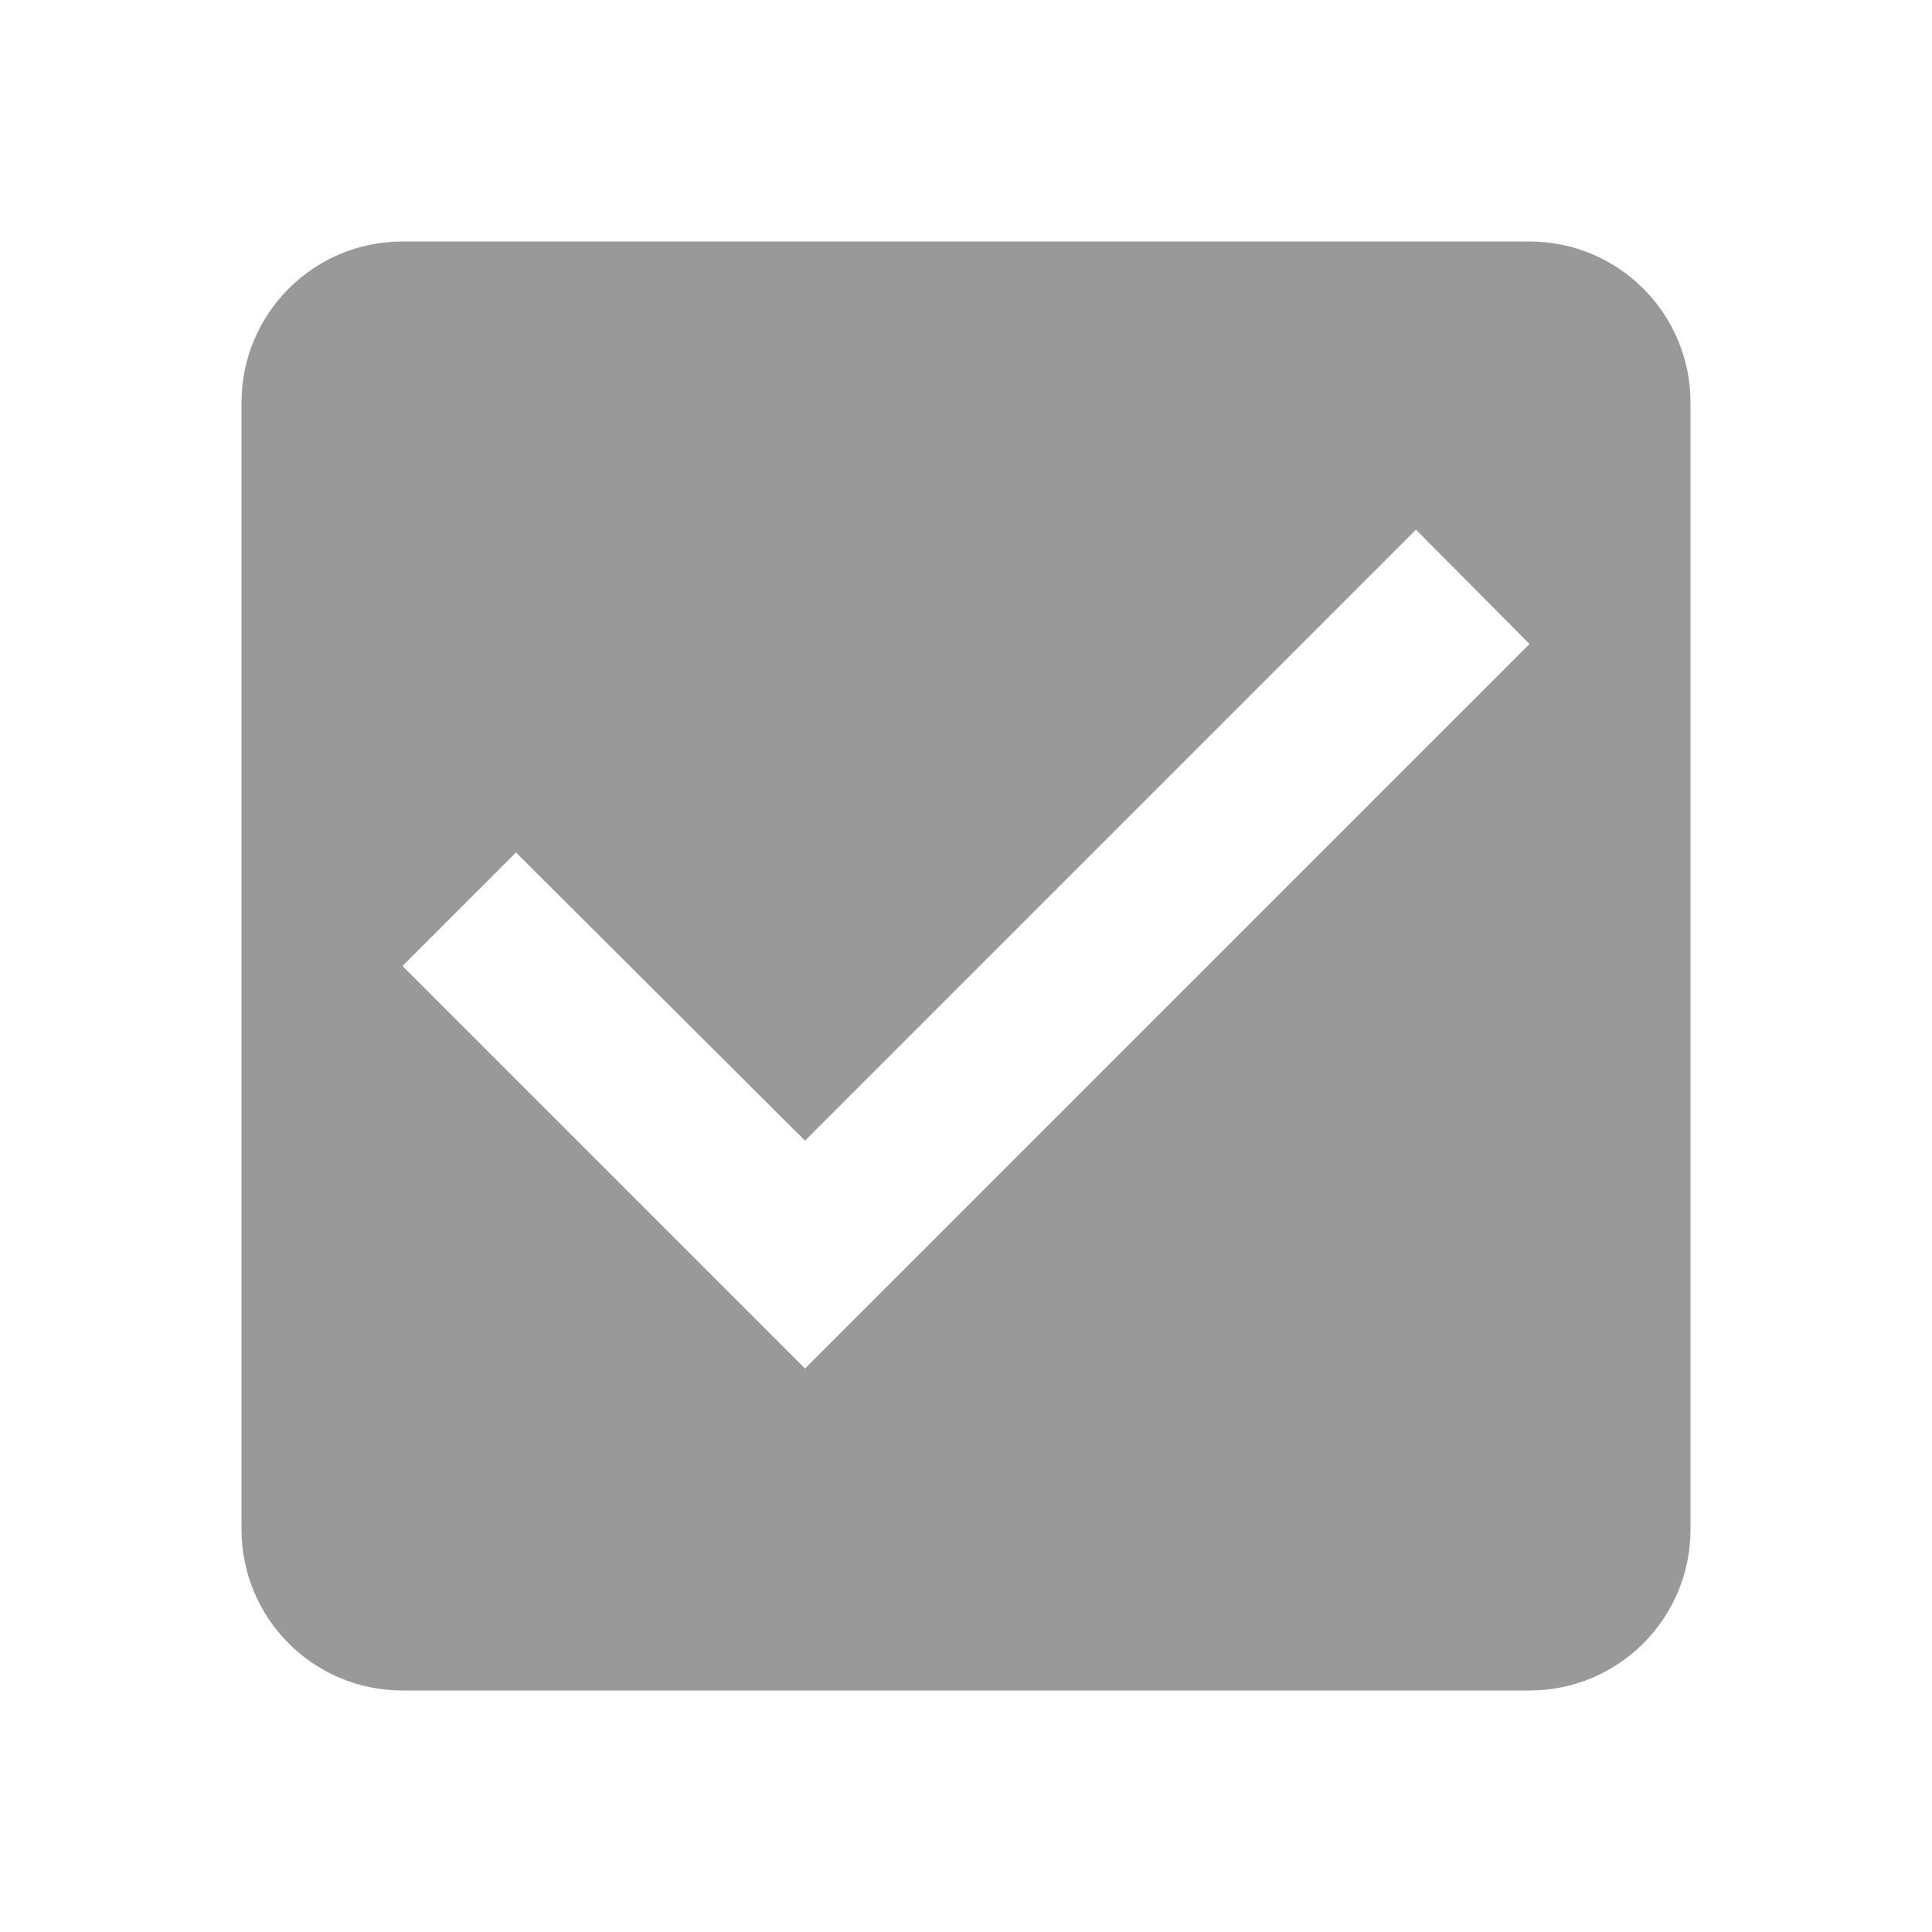
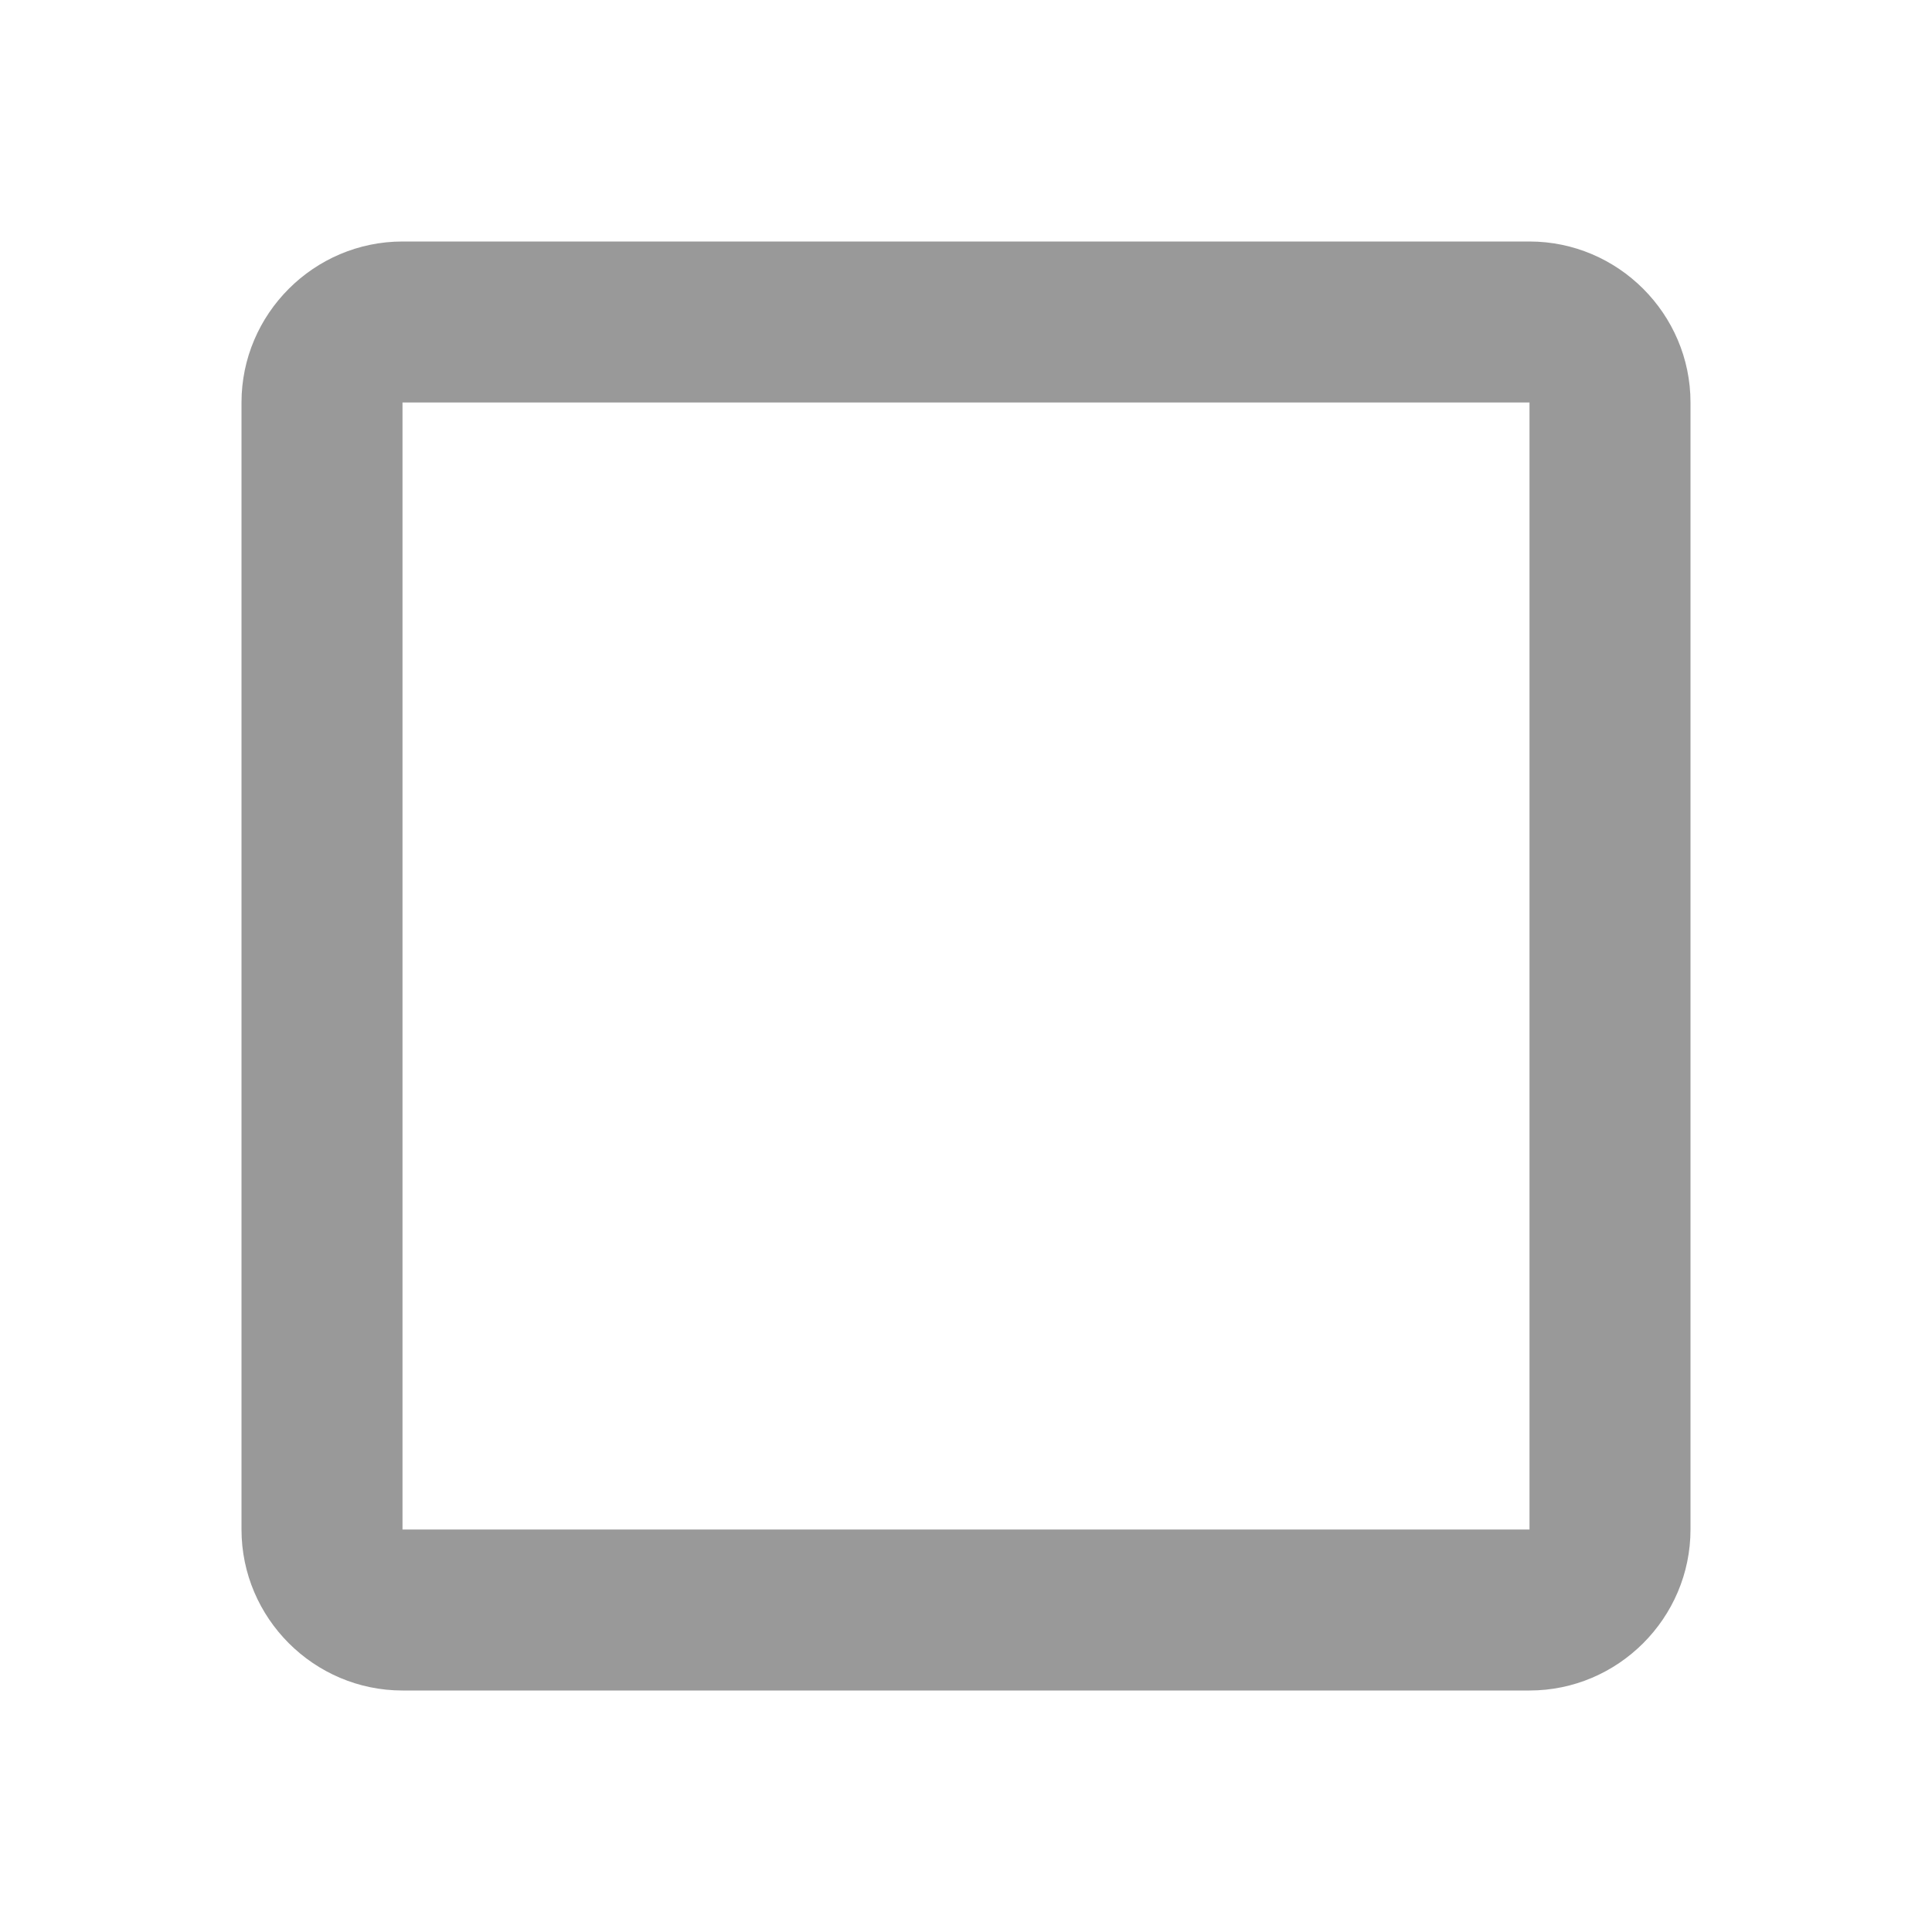
<svg xmlns="http://www.w3.org/2000/svg" fill="#000000" height="24" viewBox="0 0 24 24" width="24" id="svg2" version="1.1">
  <defs id="defs10" />
-   <path d="M0 0h24v24H0z" fill="none" id="path4" />
-   <path d="M19 3H5c-1.11 0-2 .9-2 2v14c0 1.1.89 2 2 2h14c1.11 0 2-.9 2-2V5c0-1.1-.89-2-2-2zm-9 14l-5-5 1.41-1.41L10 14.17l7.59-7.59L19 8l-9 9z" id="path6" style="fill:#999999;fill-opacity:1" />
+   <path d="M19 5v14H5V5h14m0-2H5c-1.1 0-2 .9-2 2v14c0 1.1.9 2 2 2h14c1.1 0 2-.9 2-2V5c0-1.1-.9-2-2-2z" id="path4" style="fill:#999999" />
+   <path d="M0 0h24v24H0z" fill="none" id="path6" />
</svg>
